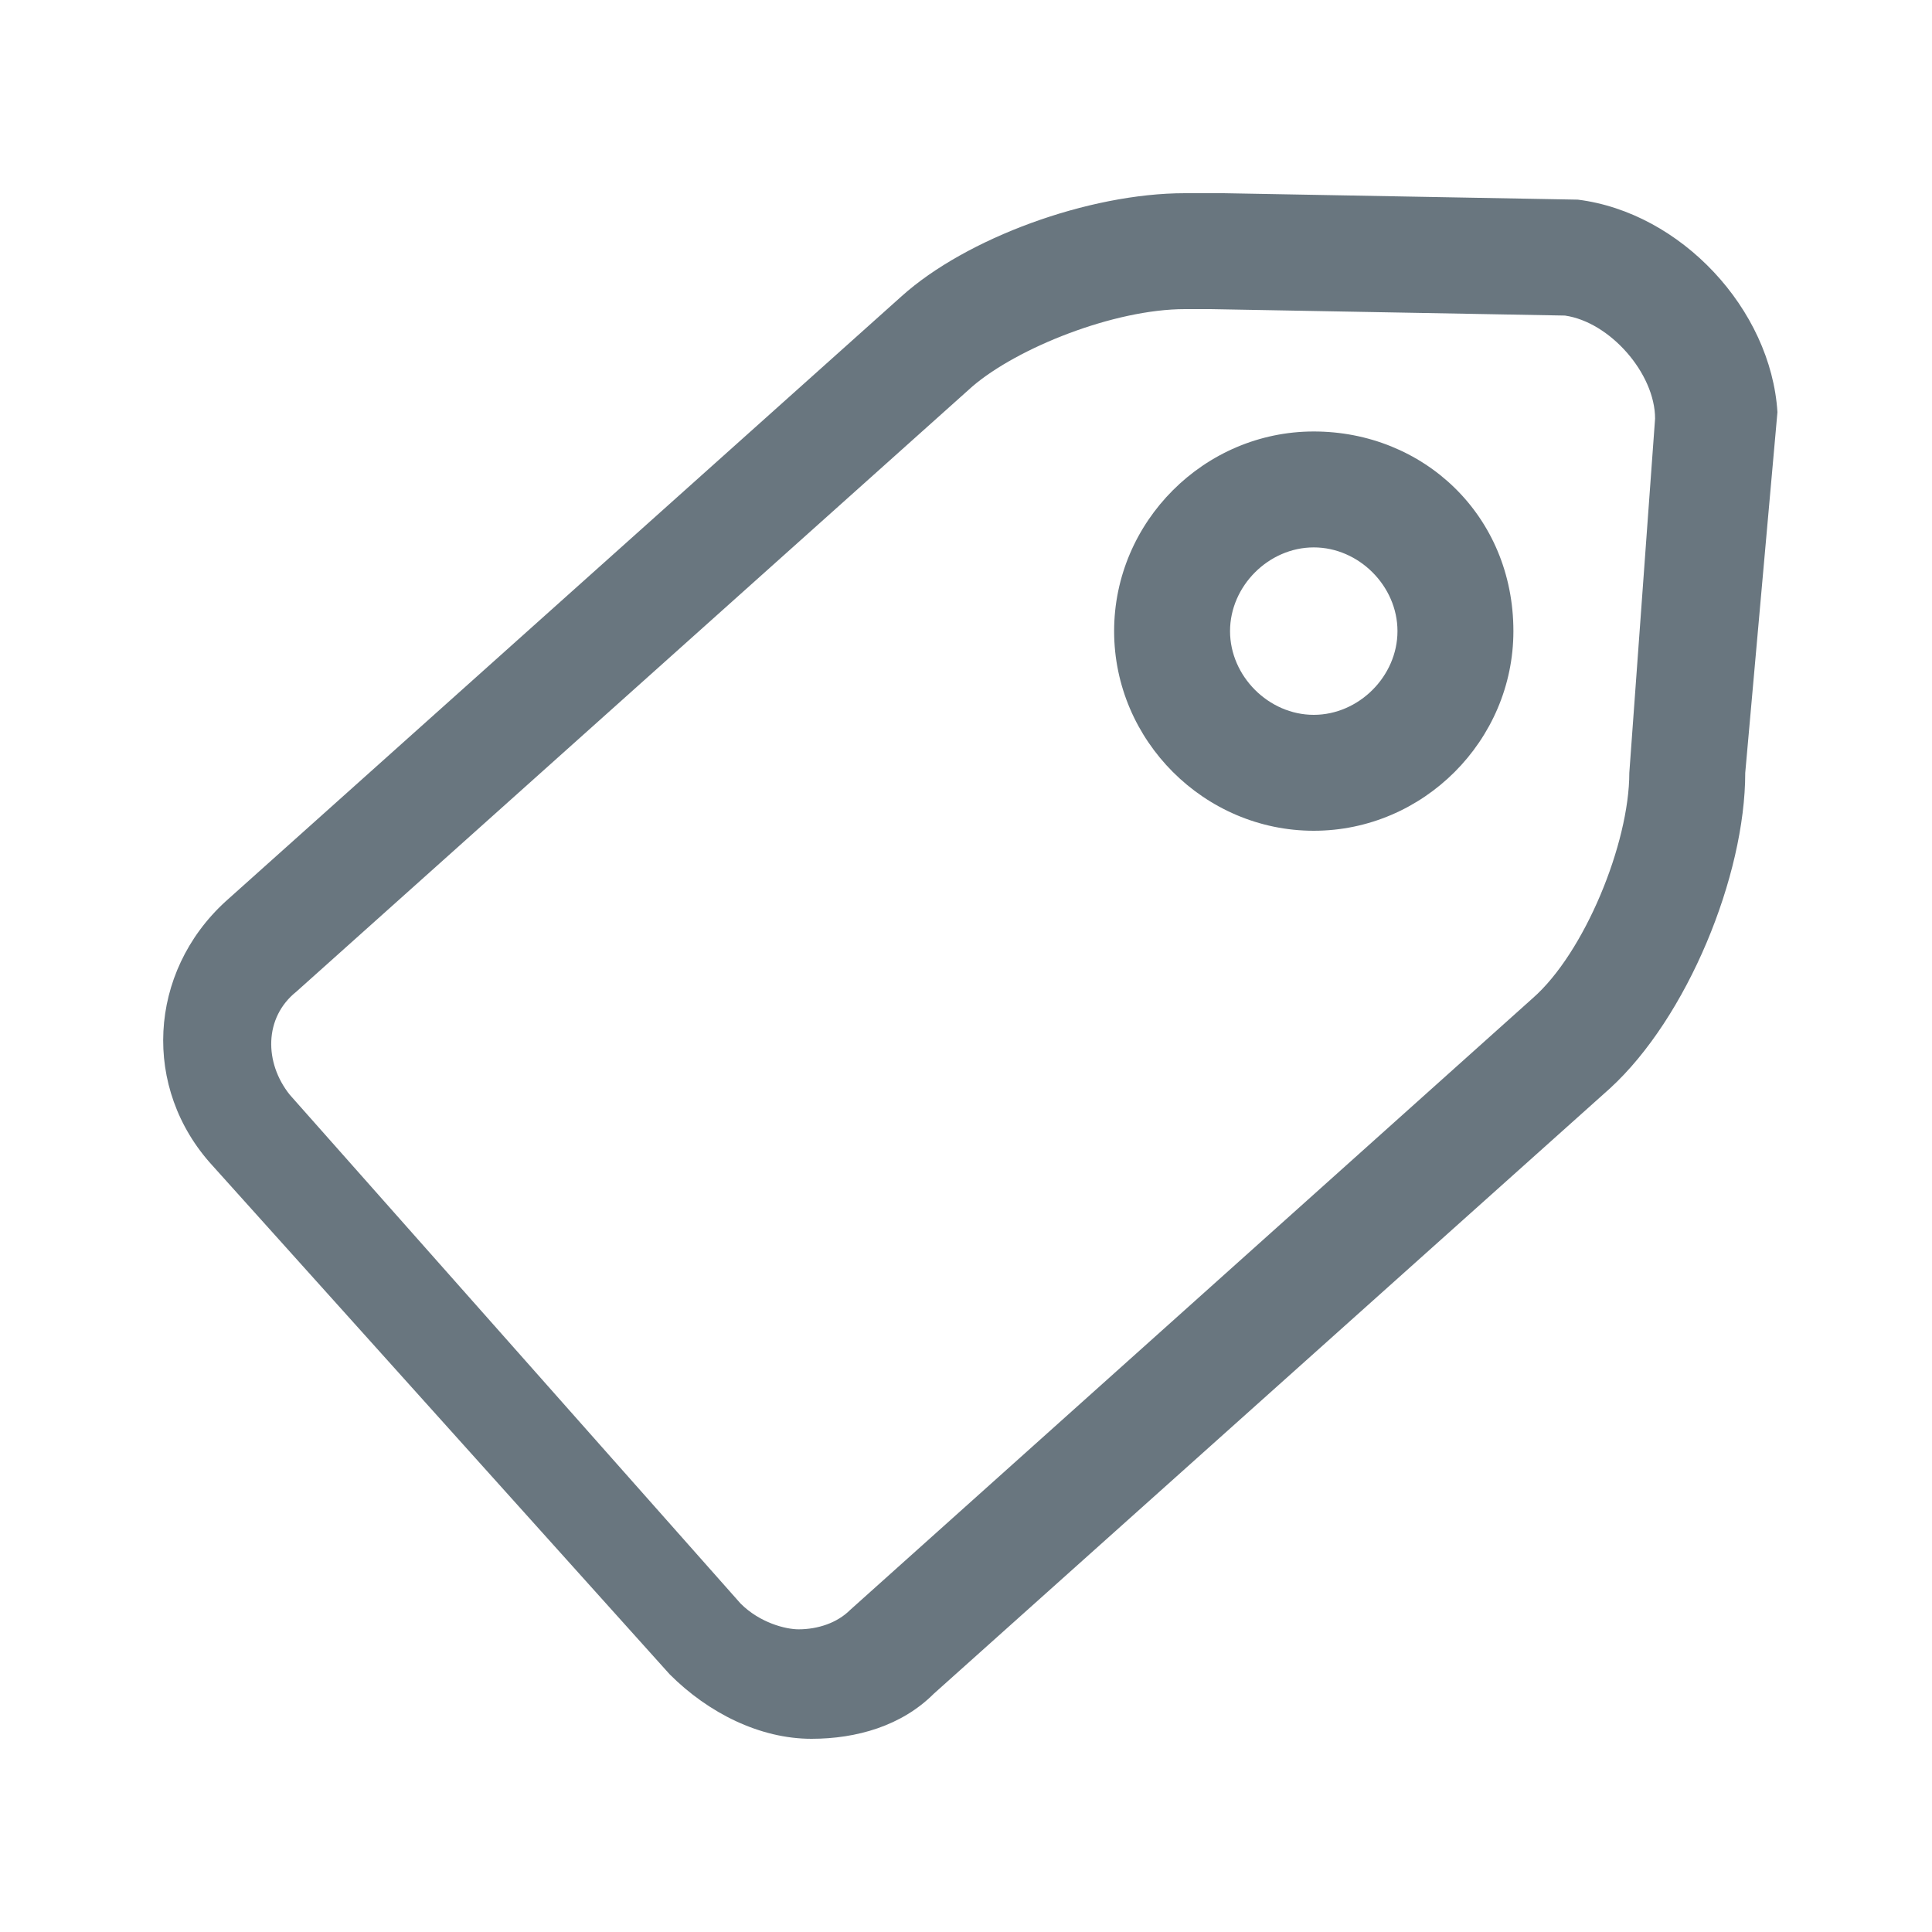
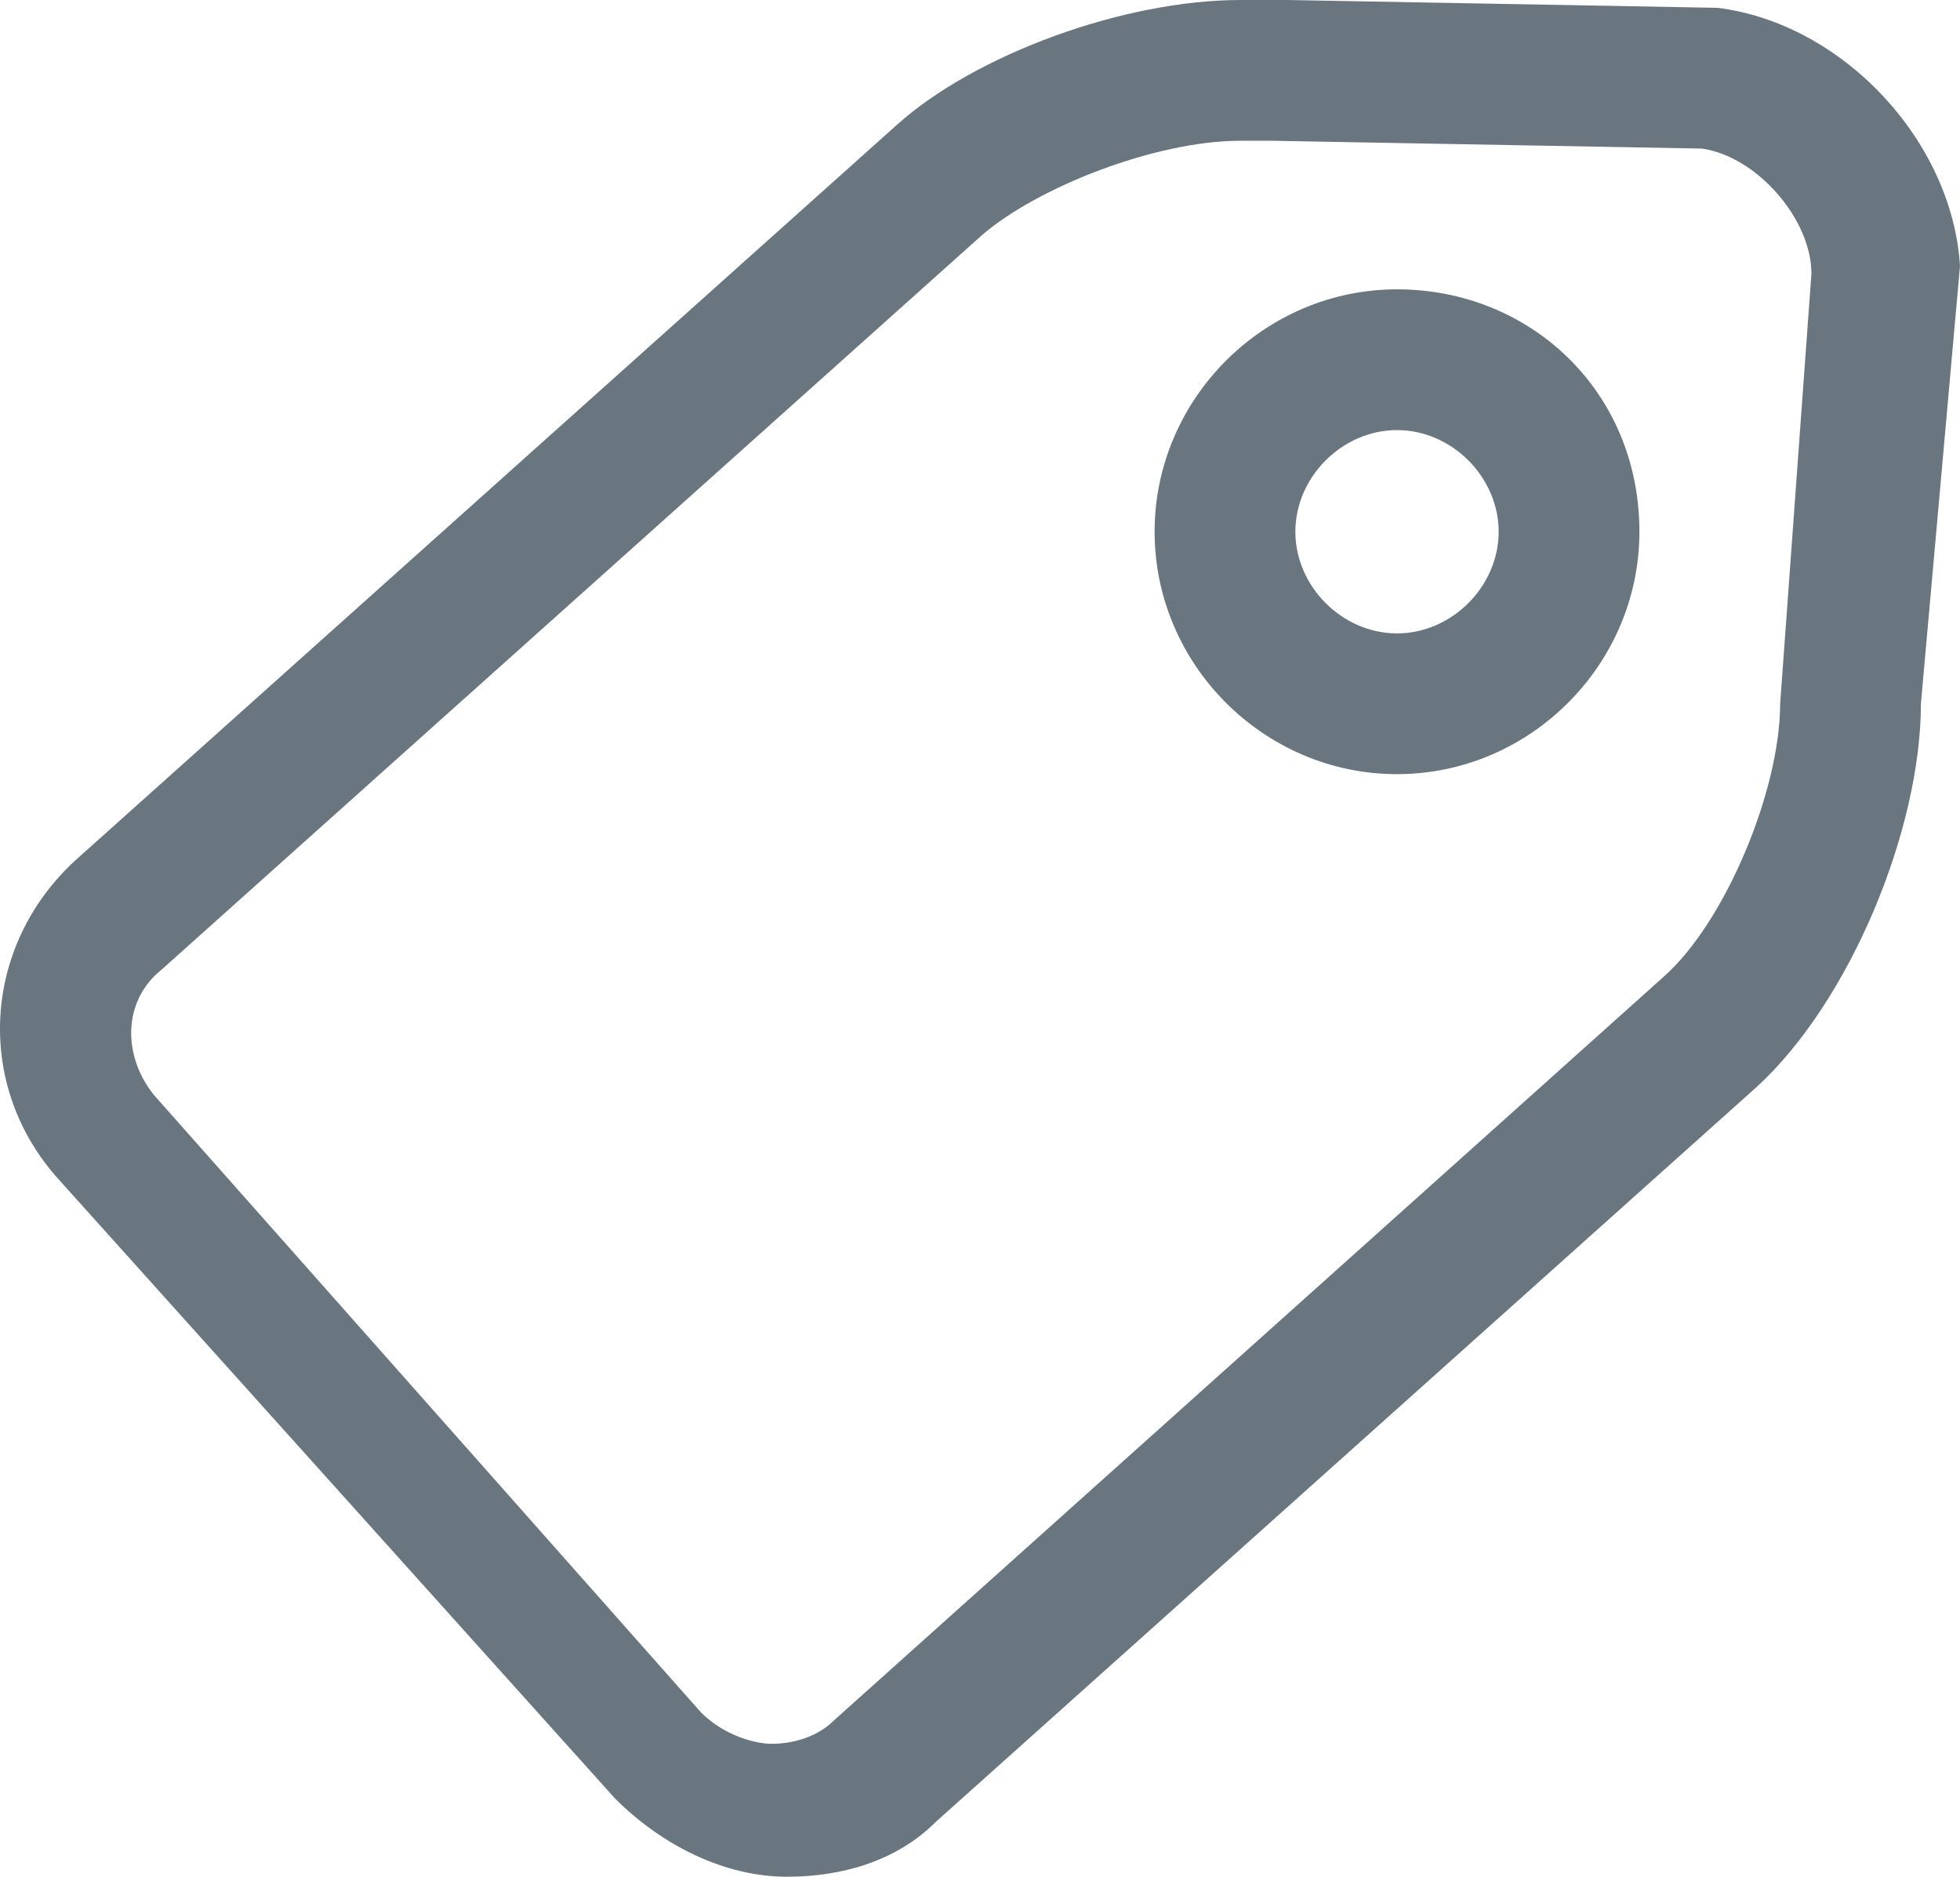
- <svg xmlns="http://www.w3.org/2000/svg" version="1.1" id="Layer_1" x="0px" y="0px" viewBox="0 0 30 30" enable-background="new 0 0 30 30" xml:space="preserve">
+ <svg xmlns="http://www.w3.org/2000/svg" version="1.1" id="Layer_1" x="0px" y="0px" width="511.35px" height="489.6px" viewBox="51.69 151.2 511.35 489.6" enable-background="new 51.69 151.2 511.35 489.6" xml:space="preserve">
  <g id="_x32__x5F_5_1_">
    <g>
-       <path fill="#69767F" d="M24.5,3.1L19,3c-0.2,0-0.4,0-0.6,0C16.9,3,15,3.7,14,4.6L3.5,14c-1.2,1.1-1.3,2.9-0.2,4.1l7.1,7.9    c0.6,0.6,1.4,1,2.2,1c0.7,0,1.4-0.2,1.9-0.7l10.5-9.4c1.2-1.1,2.1-3.3,2.1-4.9l0.5-5.6C27.5,4.8,26.1,3.3,24.5,3.1z M25.3,12    c0,1.1-0.7,2.8-1.5,3.5L13.2,25c-0.2,0.2-0.5,0.3-0.8,0.3c-0.2,0-0.6-0.1-0.9-0.4L4.5,17c-0.4-0.5-0.4-1.2,0.1-1.6l10.5-9.4    c0.7-0.6,2.2-1.2,3.3-1.2c0.1,0,0.3,0,0.4,0l5.5,0.1c0.7,0.1,1.4,0.9,1.4,1.6L25.3,12z M20.4,6.7c-1.7,0-3.1,1.4-3.1,3.1    c0,1.7,1.4,3.1,3.1,3.1c1.7,0,3.1-1.4,3.1-3.1C23.5,8,22.1,6.7,20.4,6.7z M20.4,11.1c-0.7,0-1.3-0.6-1.3-1.3    c0-0.7,0.6-1.3,1.3-1.3c0.7,0,1.3,0.6,1.3,1.3C21.7,10.5,21.1,11.1,20.4,11.1z" />
+       <path fill="#69767F" d="M499.8,153.24l-112.2-2.04c-4.08,0-8.159,0-12.239,0c-30.601,0-69.36,14.28-89.76,32.64L71.4,375.6    c-24.48,22.44-26.52,59.16-4.08,83.64L212.16,620.4c12.24,12.239,28.56,20.399,44.88,20.399c14.28,0,28.56-4.08,38.76-14.28    L510,434.76c24.48-22.439,42.84-67.32,42.84-99.96l10.2-114.24C561,187.92,532.44,157.32,499.8,153.24z M516.12,334.8    c0,22.44-14.28,57.12-30.601,71.4L269.28,600c-4.08,4.08-10.2,6.12-16.32,6.12c-4.08,0-12.24-2.04-18.36-8.16L91.8,436.8    c-8.16-10.2-8.16-24.479,2.04-32.64l214.2-191.76c14.28-12.24,44.88-24.48,67.32-24.48c2.04,0,6.12,0,8.159,0l112.2,2.04    C510,192,524.28,208.32,524.28,222.6L516.12,334.8z M416.16,226.68c-34.68,0-63.24,28.56-63.24,63.24    c0,34.68,28.561,63.24,63.24,63.24s63.24-28.56,63.24-63.24C479.4,253.2,450.84,226.68,416.16,226.68z M416.16,316.44    c-14.28,0-26.521-12.24-26.521-26.52c0-14.28,12.24-26.52,26.521-26.52s26.52,12.24,26.52,26.52    C442.68,304.2,430.44,316.44,416.16,316.44z" />
    </g>
  </g>
</svg>
